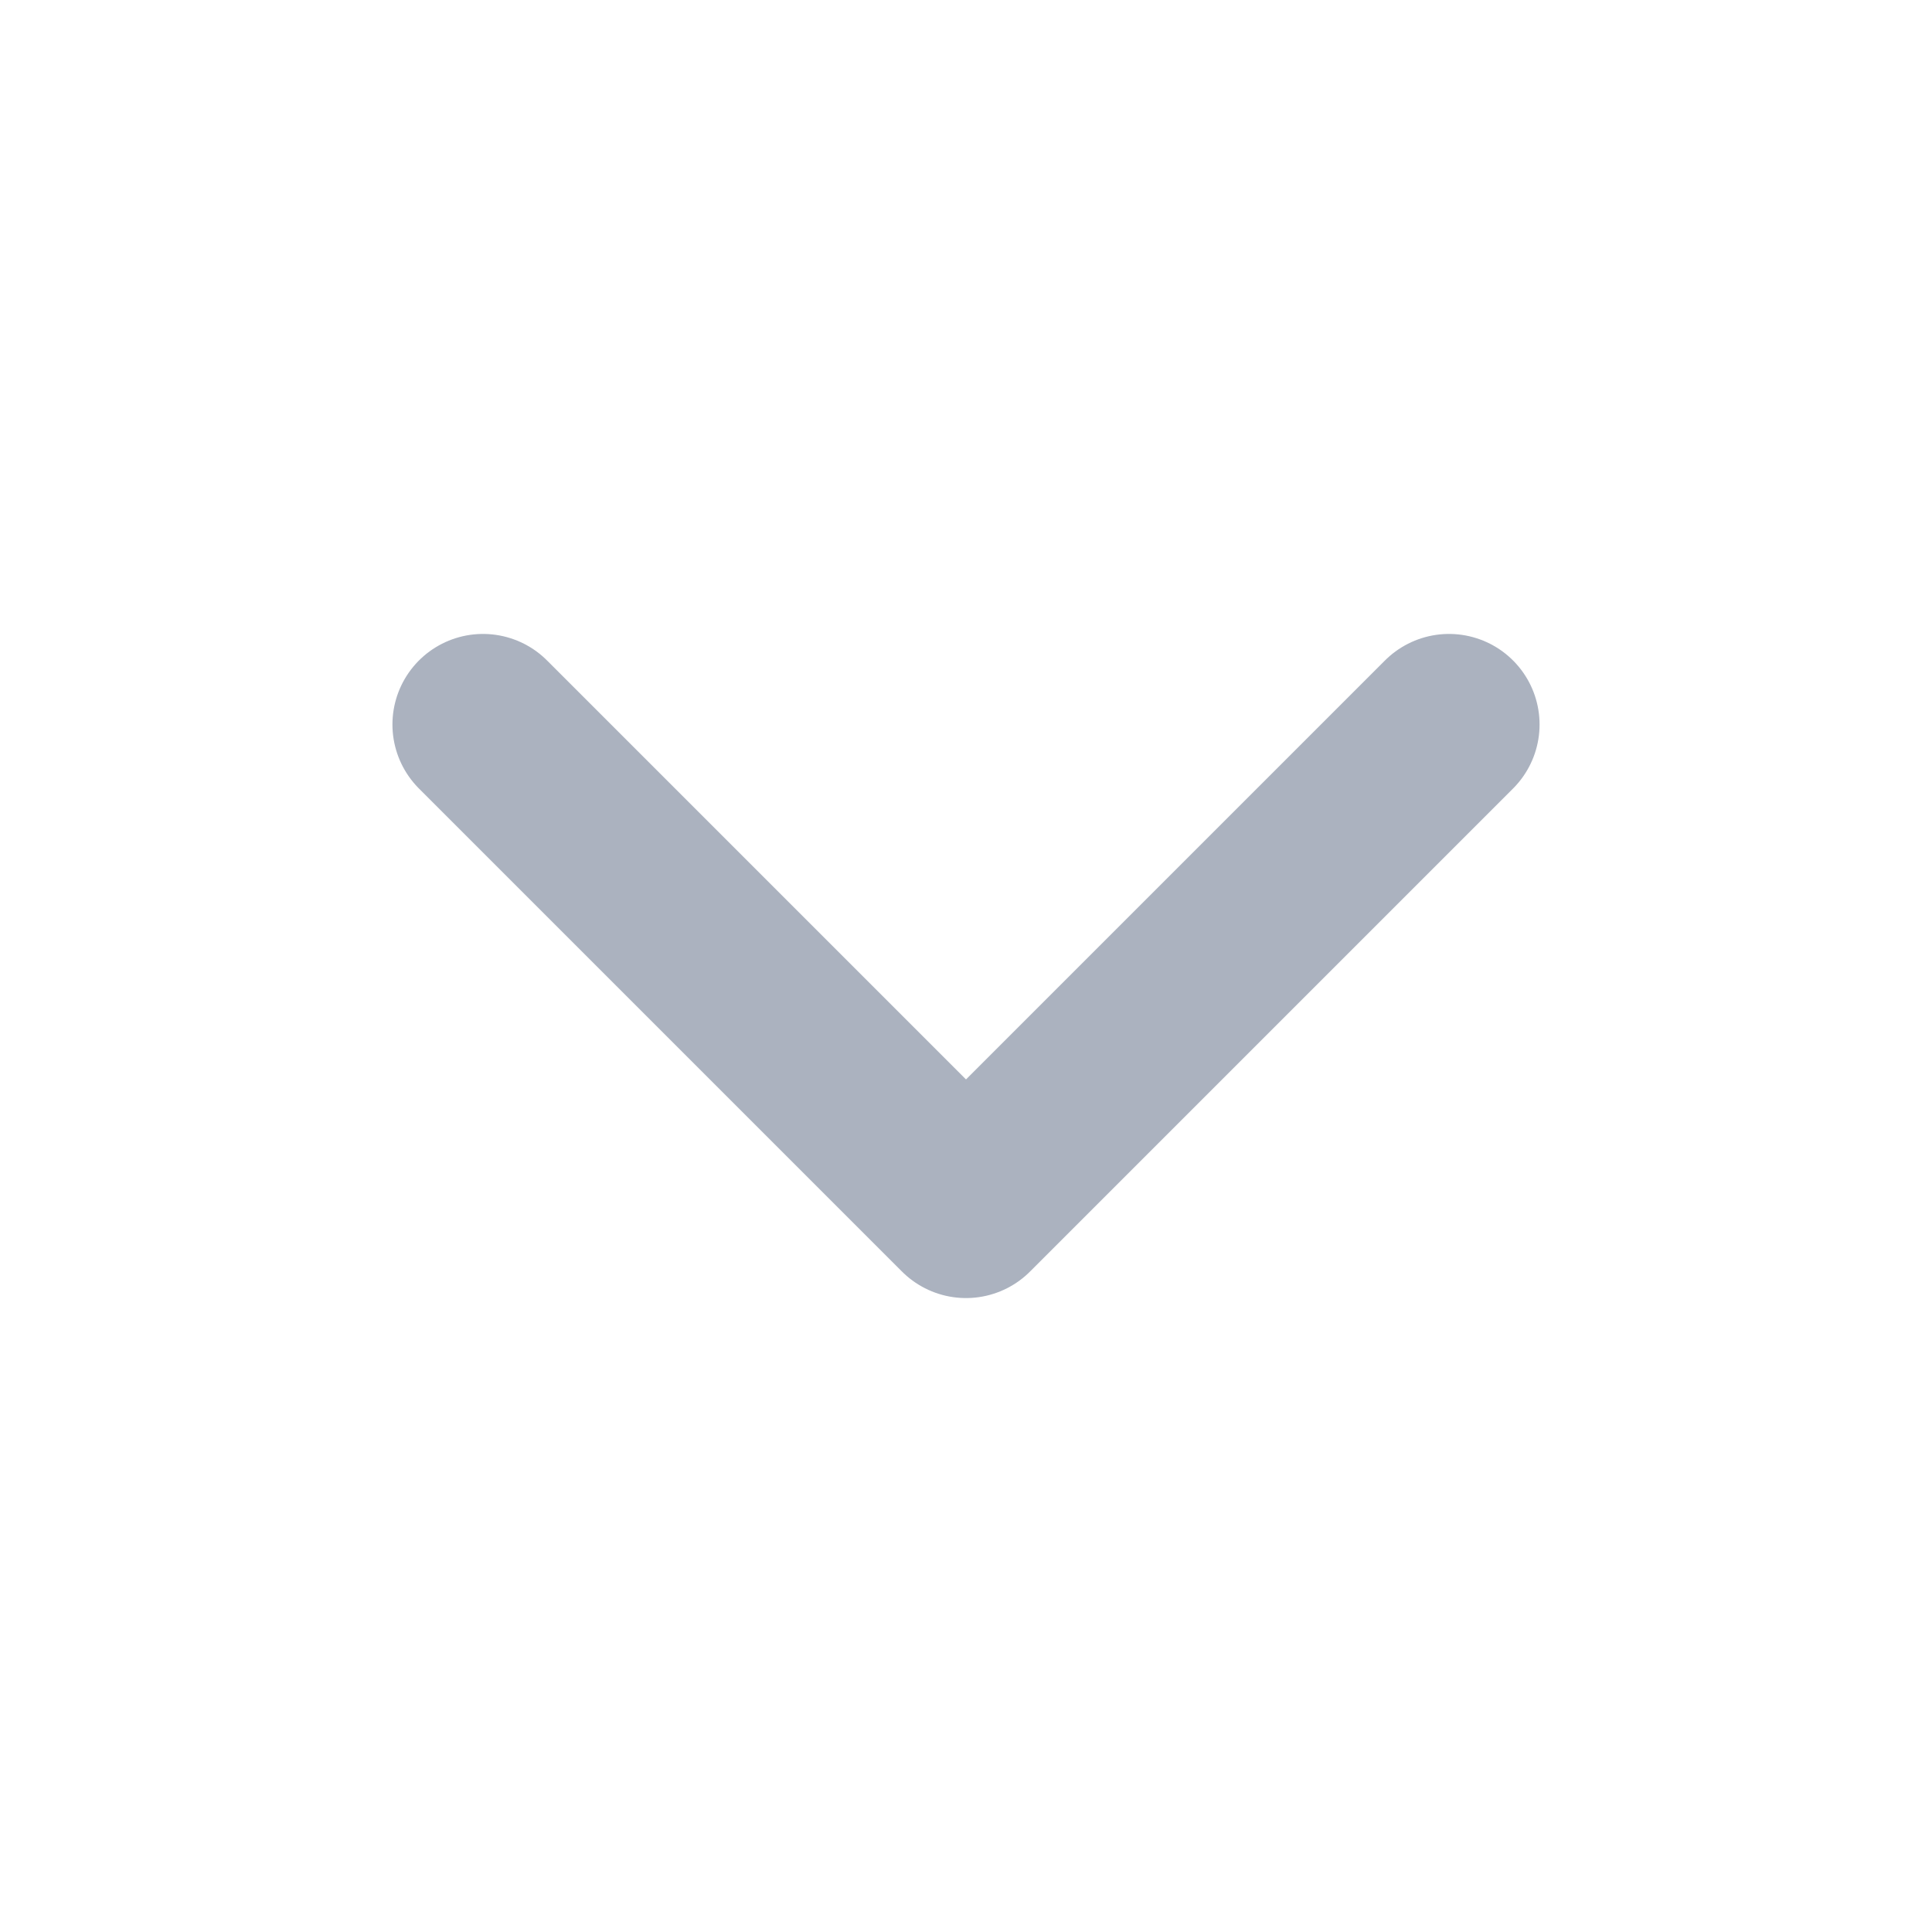
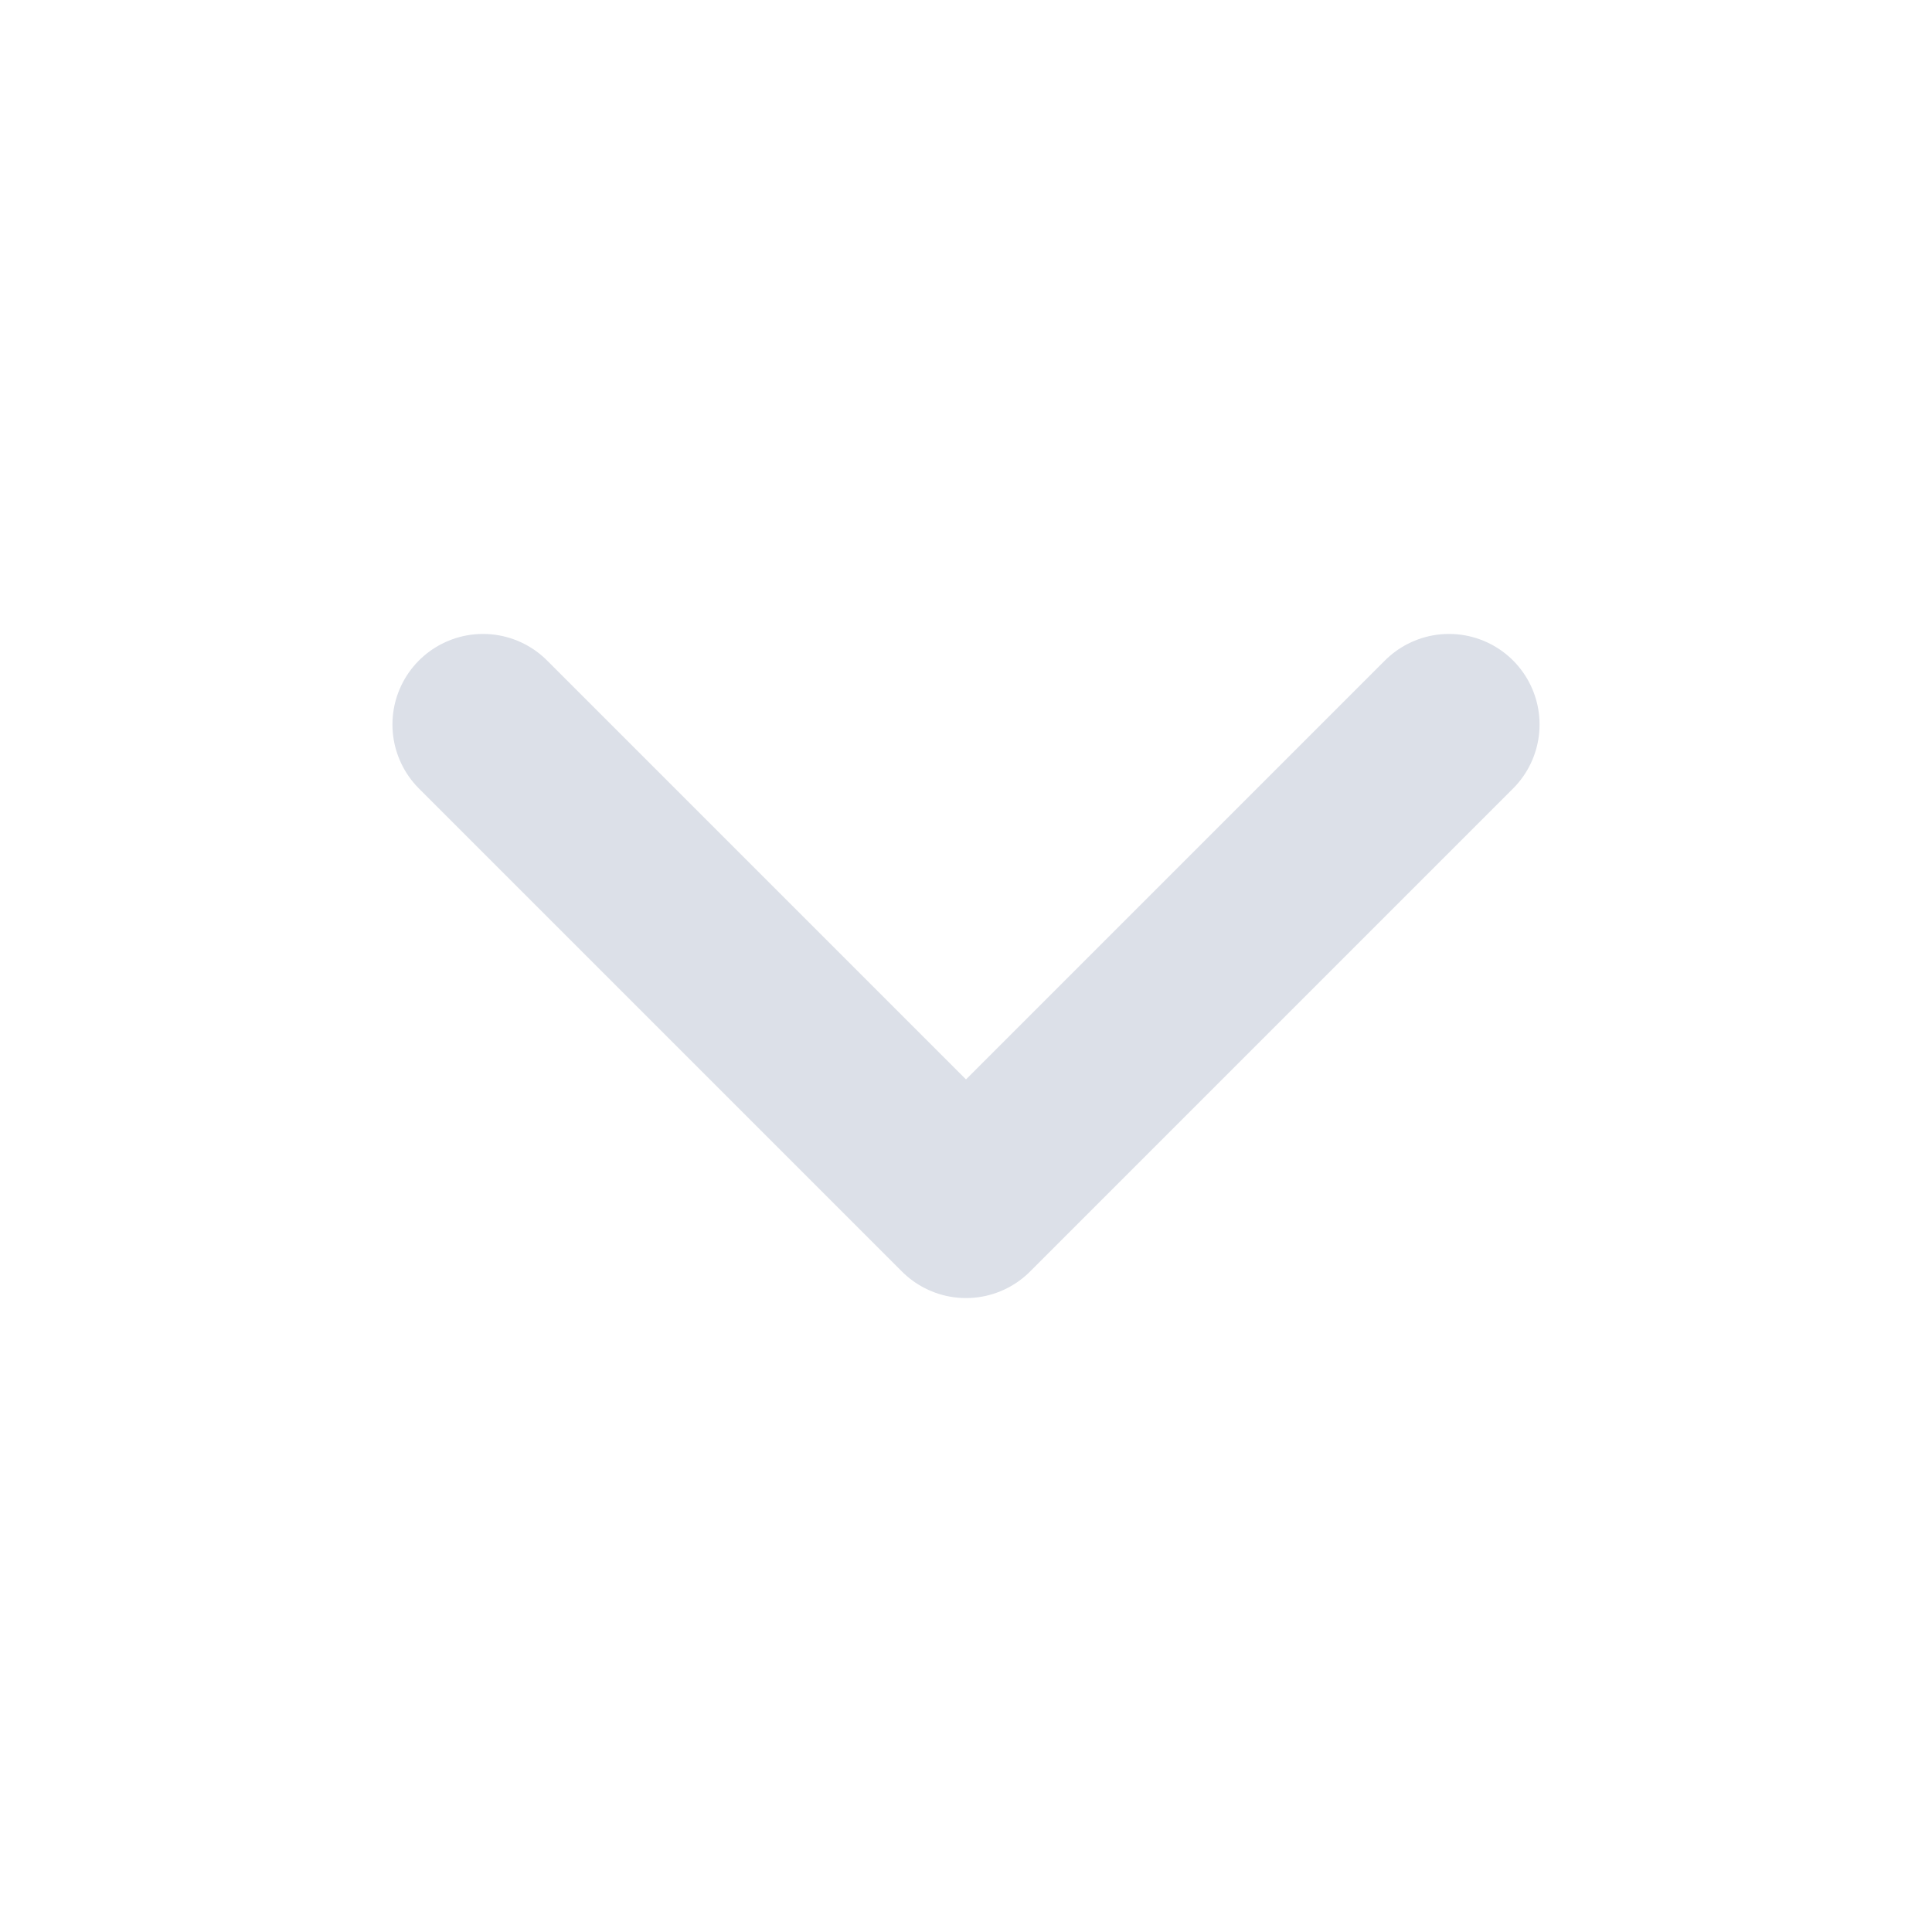
<svg xmlns="http://www.w3.org/2000/svg" width="16" height="16" viewBox="0 0 16 16" fill="none">
-   <path d="M4 6L8 10L12 6" stroke="#ABB2BF" stroke-width="1.5" stroke-linecap="round" stroke-linejoin="round" />
+   <path d="M4 6L8 10L12 6" stroke="#DCE0E8" stroke-width="1.5" stroke-linecap="round" stroke-linejoin="round" />
</svg>
